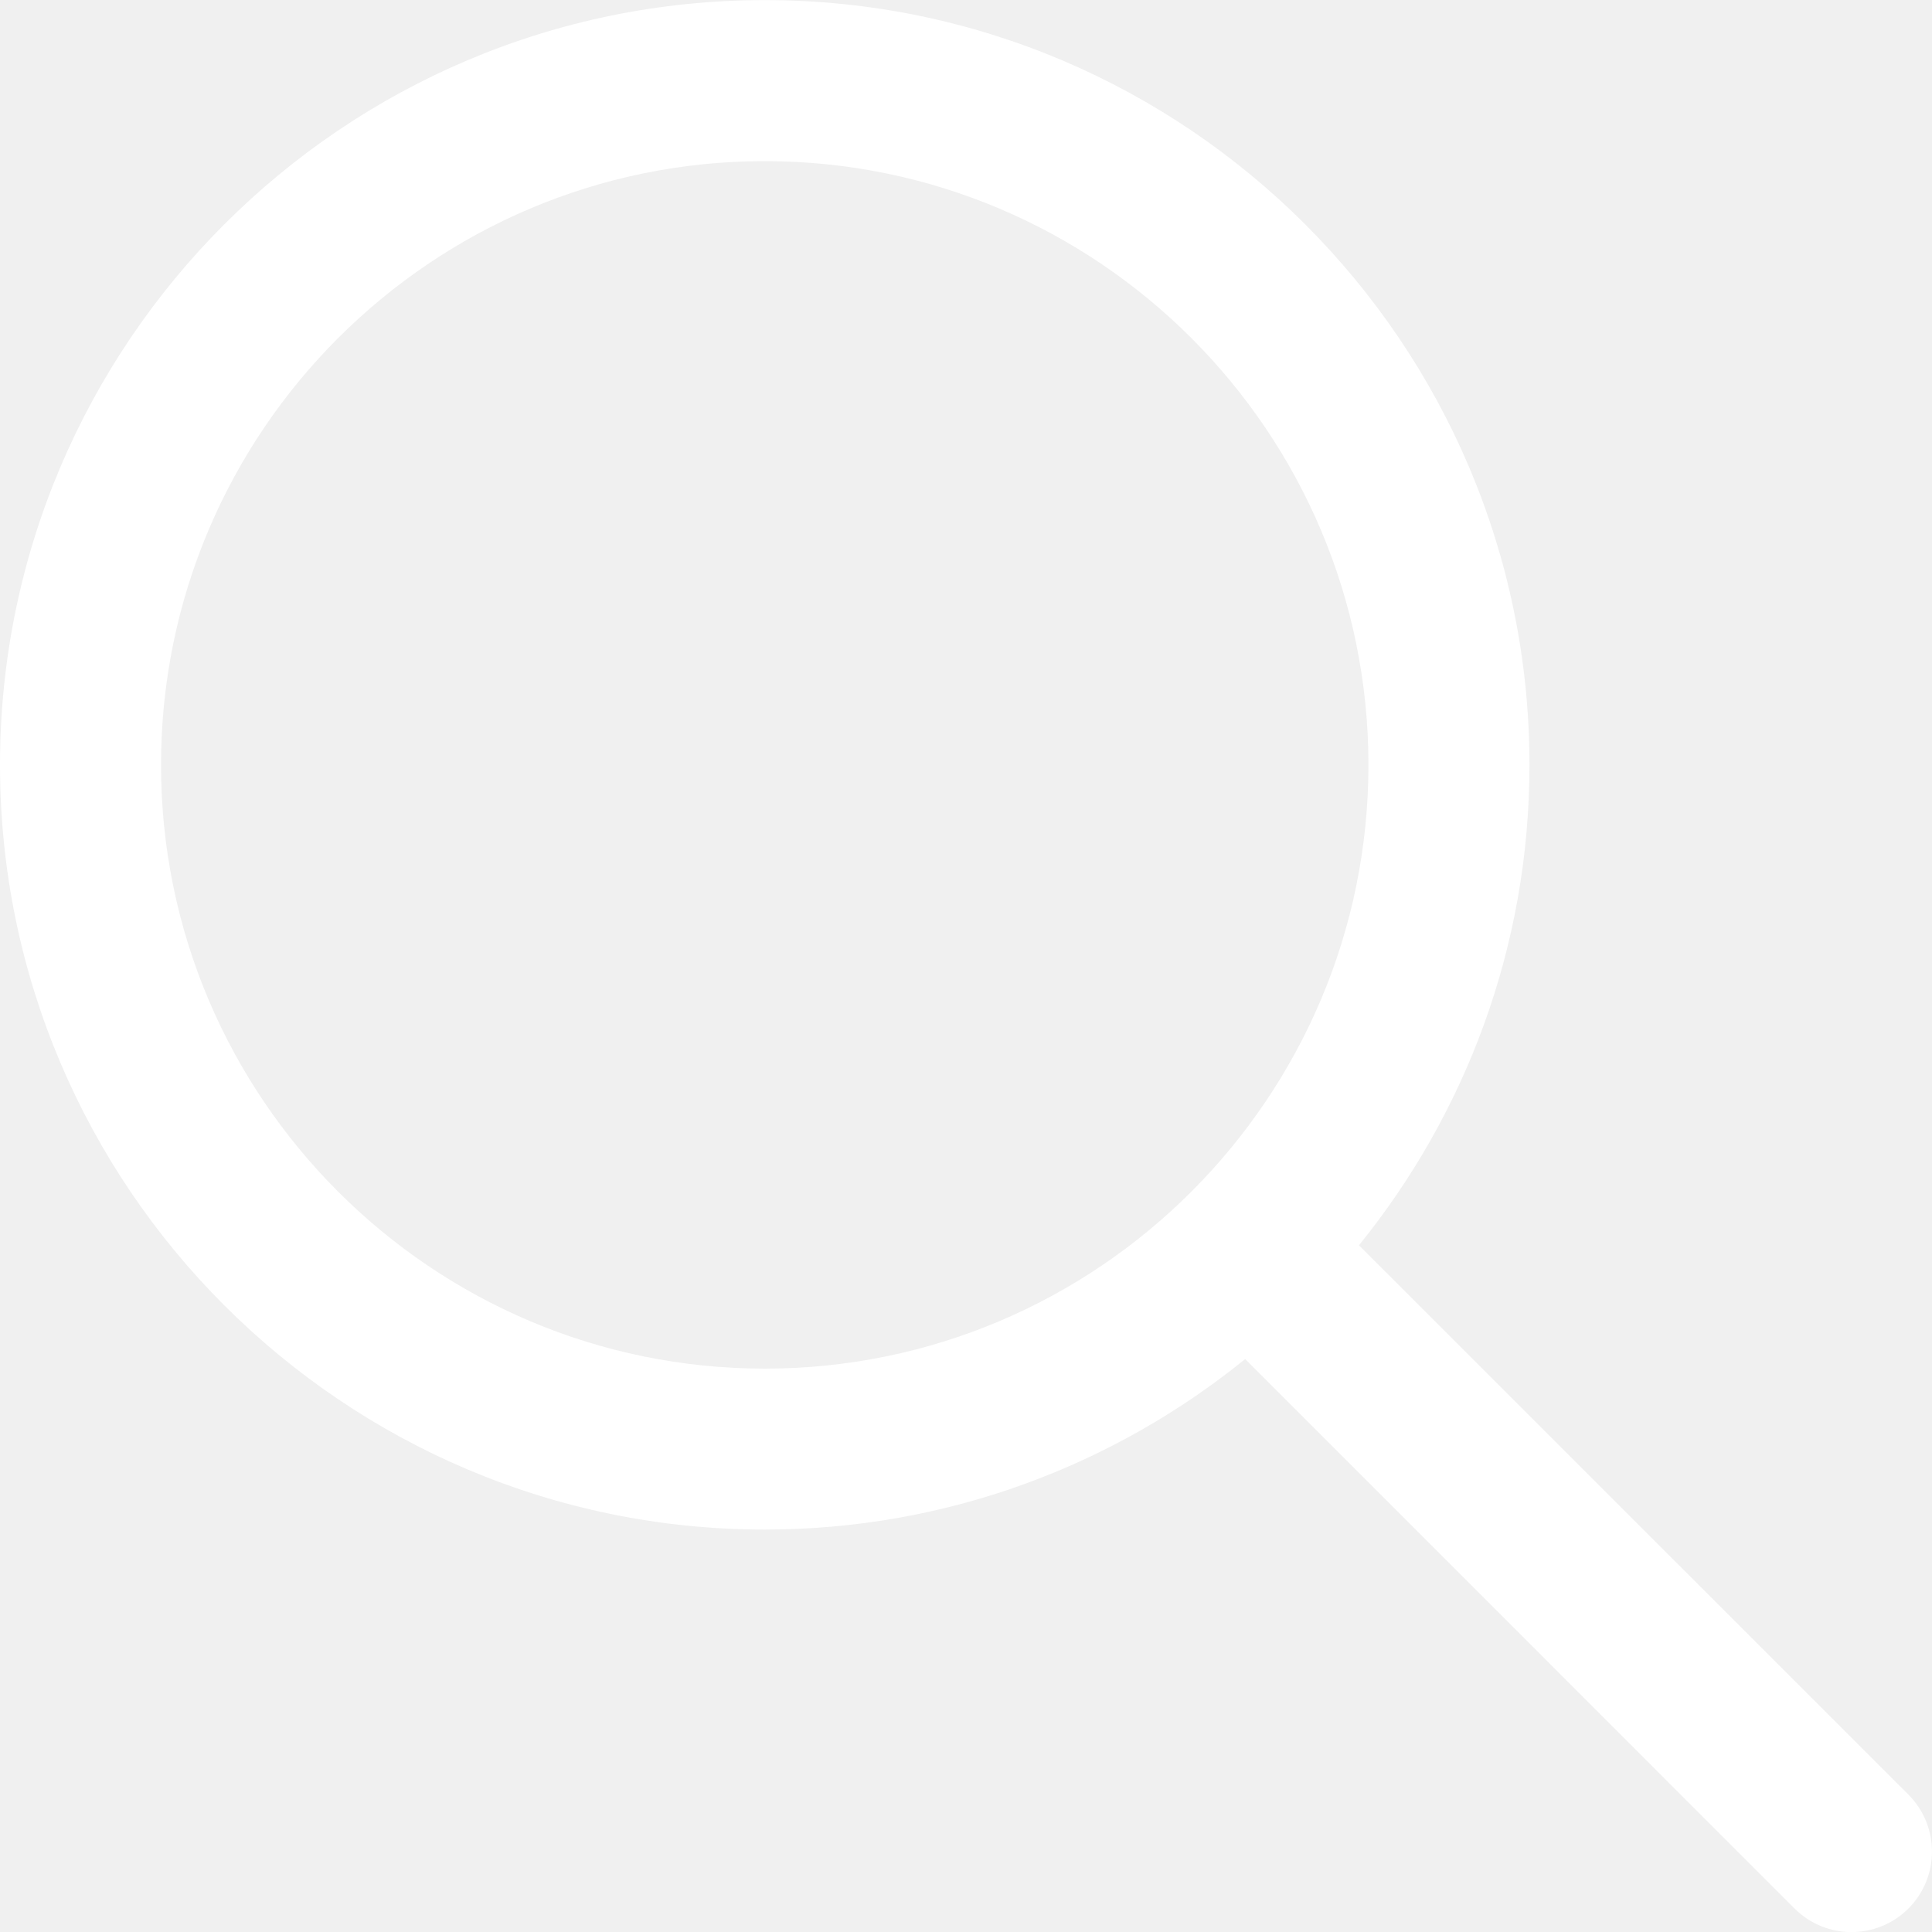
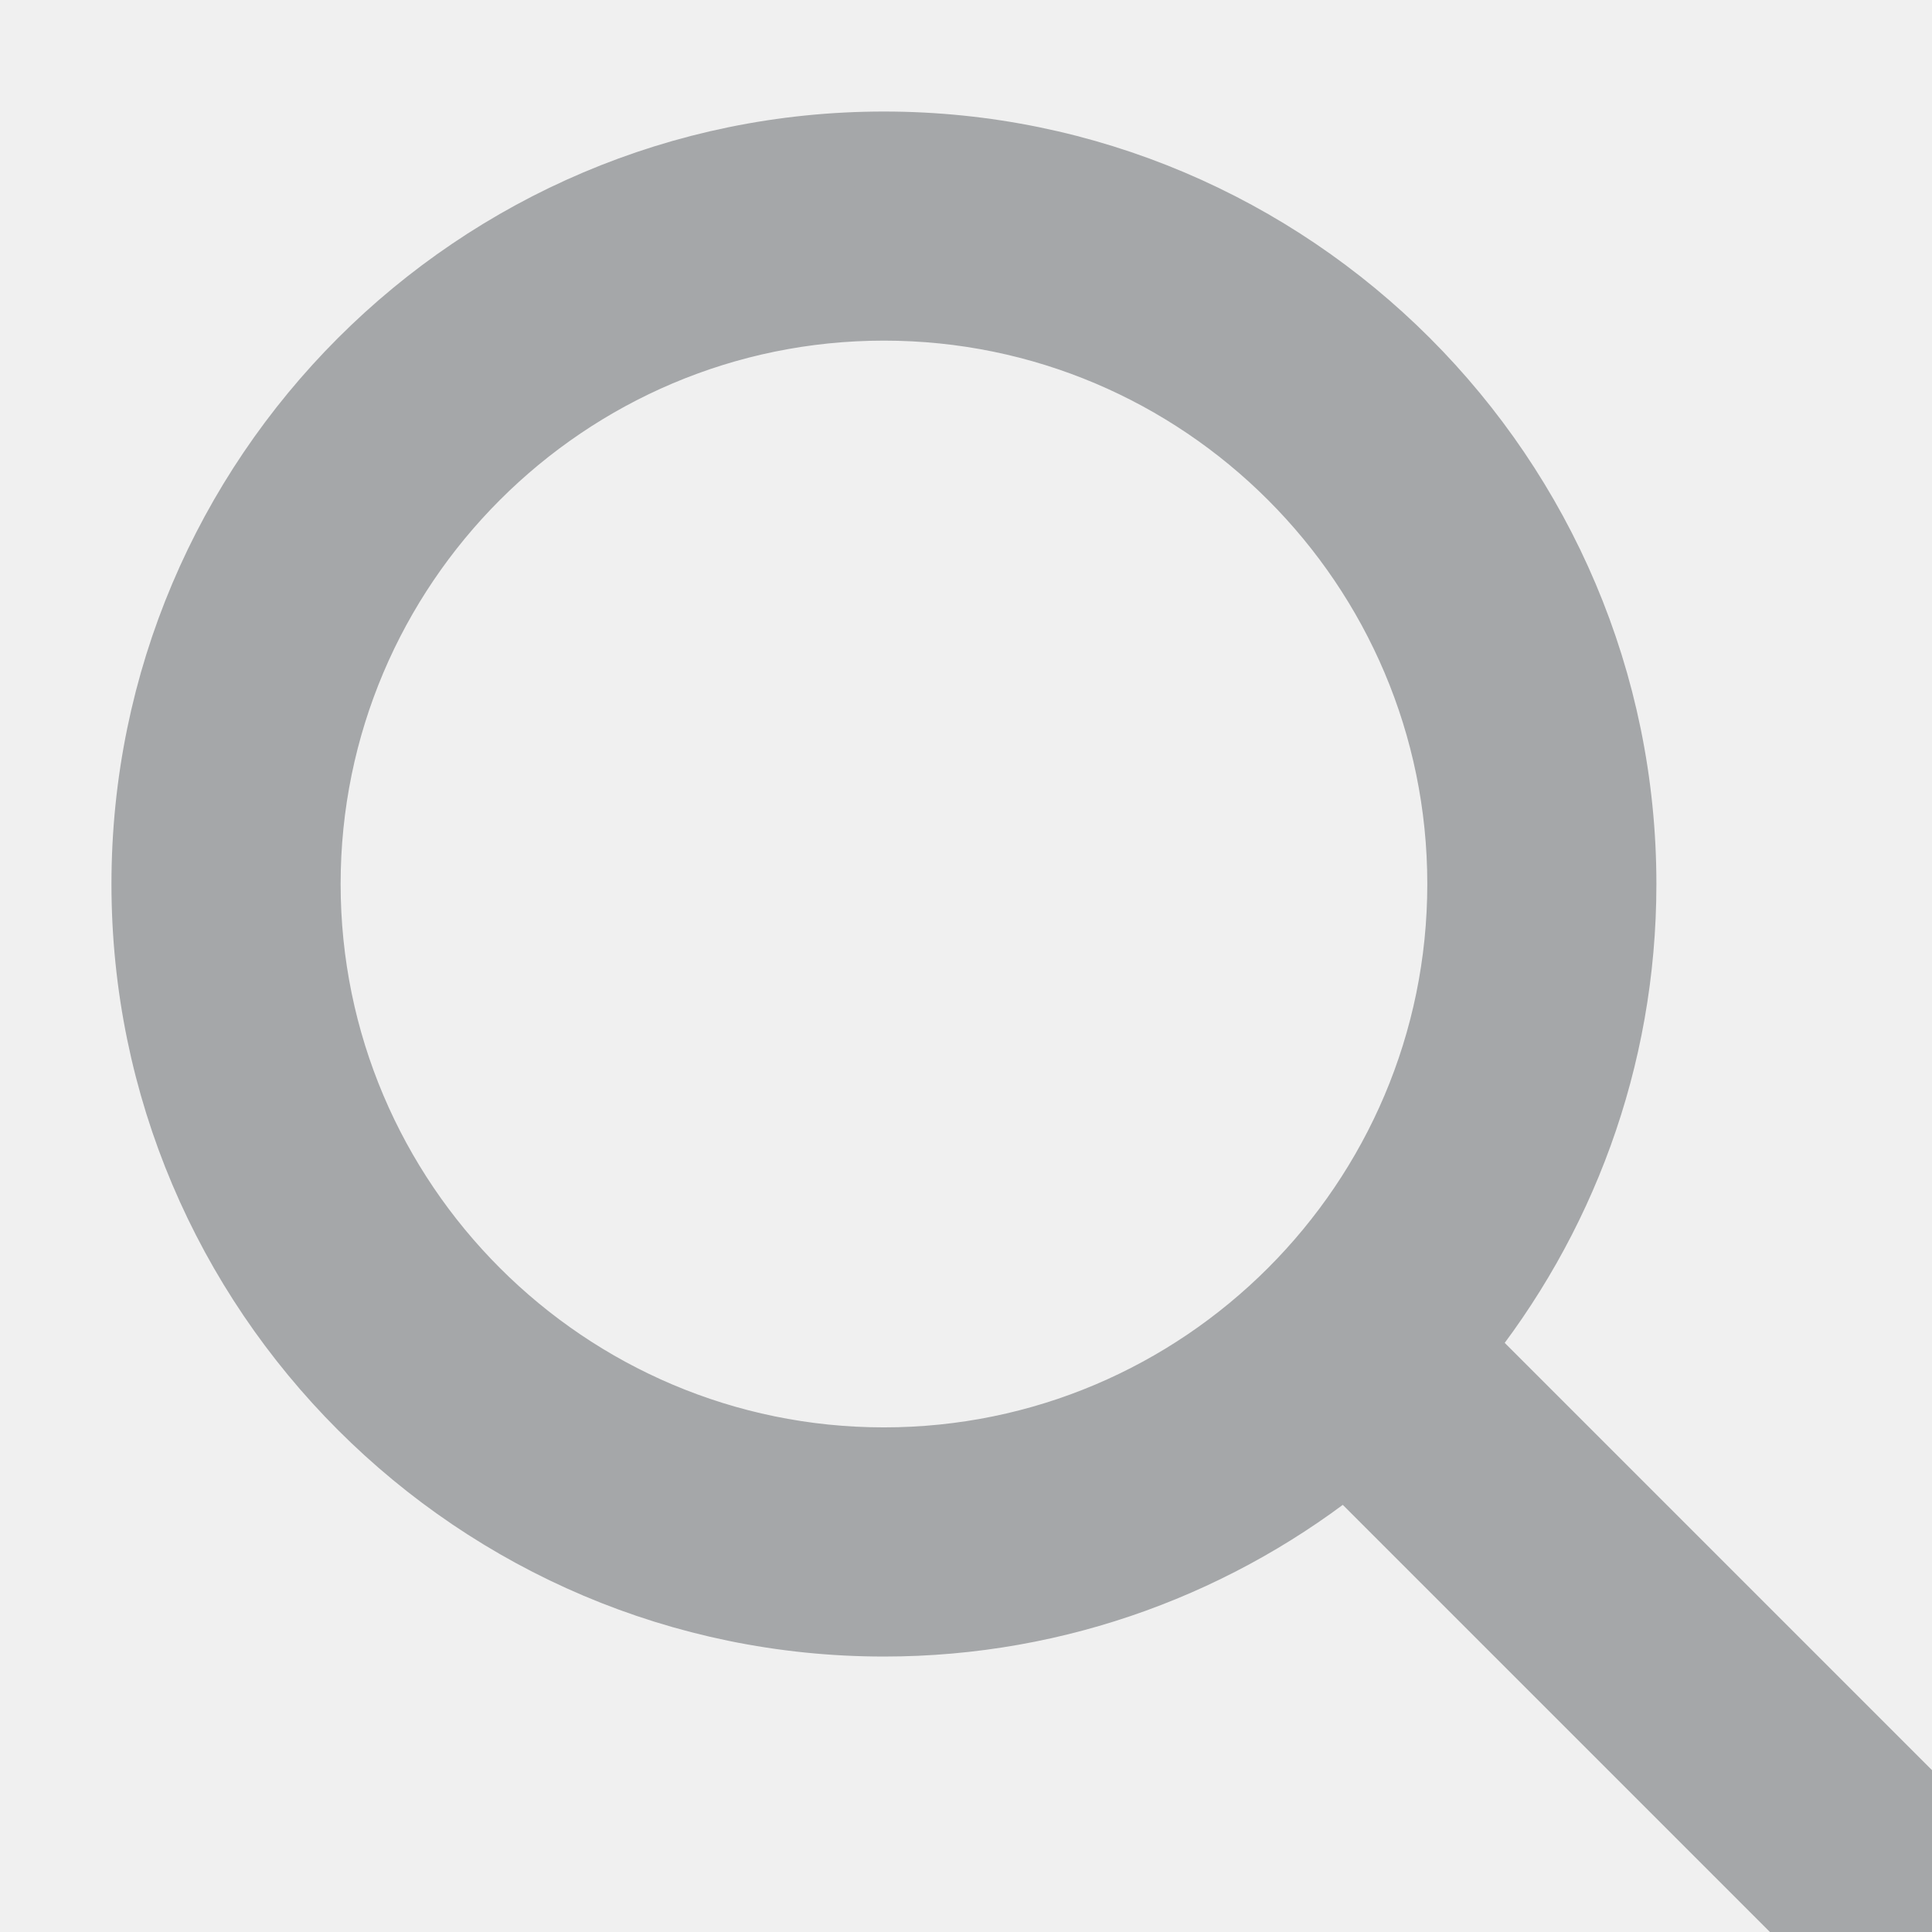
- <svg xmlns="http://www.w3.org/2000/svg" width="20" height="20" viewBox="0 0 20 20" fill="none">
-   <path d="M19.756 18.578L14.068 12.891C15.17 11.53 15.833 9.801 15.833 7.918C15.833 3.553 12.281 0.001 7.917 0.001C3.552 0.001 0 3.553 0 7.918C0 12.283 3.552 15.834 7.917 15.834C9.8 15.834 11.529 15.171 12.89 14.069L18.577 19.757C18.74 19.919 18.953 20.001 19.166 20.001C19.38 20.001 19.593 19.919 19.756 19.757C20.081 19.431 20.081 18.904 19.756 18.578ZM7.917 14.168C4.47 14.168 1.667 11.364 1.667 7.918C1.667 4.471 4.47 1.668 7.917 1.668C11.363 1.668 14.166 4.471 14.166 7.918C14.166 11.364 11.363 14.168 7.917 14.168Z" fill="white" />
+ <svg xmlns="http://www.w3.org/2000/svg" width="26" height="26" viewBox="-2 -2 26 26" fill="none">
+   <path class="stroke fill" d="m 24.694,23.223 -7.109,-7.109 c 1.377,-1.701 2.206,-3.862 2.206,-6.217 0,-5.456 -4.439,-9.896 -9.896,-9.896 C 4.439,9.76562e-4 0,4.441 0,9.897 c 0,5.456 4.44,9.896 9.896,9.896 2.354,0 4.516,-0.829 6.217,-2.206 l 7.109,7.109 c 0.203,0.203 0.47,0.305 0.737,0.305 0.267,0 0.533,-0.102 0.736,-0.305 0.407,-0.407 0.407,-1.066 10e-7,-1.473 z M 9.896,17.709 c -4.308,0 -7.812,-3.504 -7.812,-7.813 0,-4.308 3.504,-7.812 7.812,-7.812 4.308,0 7.812,3.504 7.812,7.812 0,4.308 -3.504,7.813 -7.812,7.813 z" fill="#A5A7A9" stroke="#A5A7A9" />
</svg>
